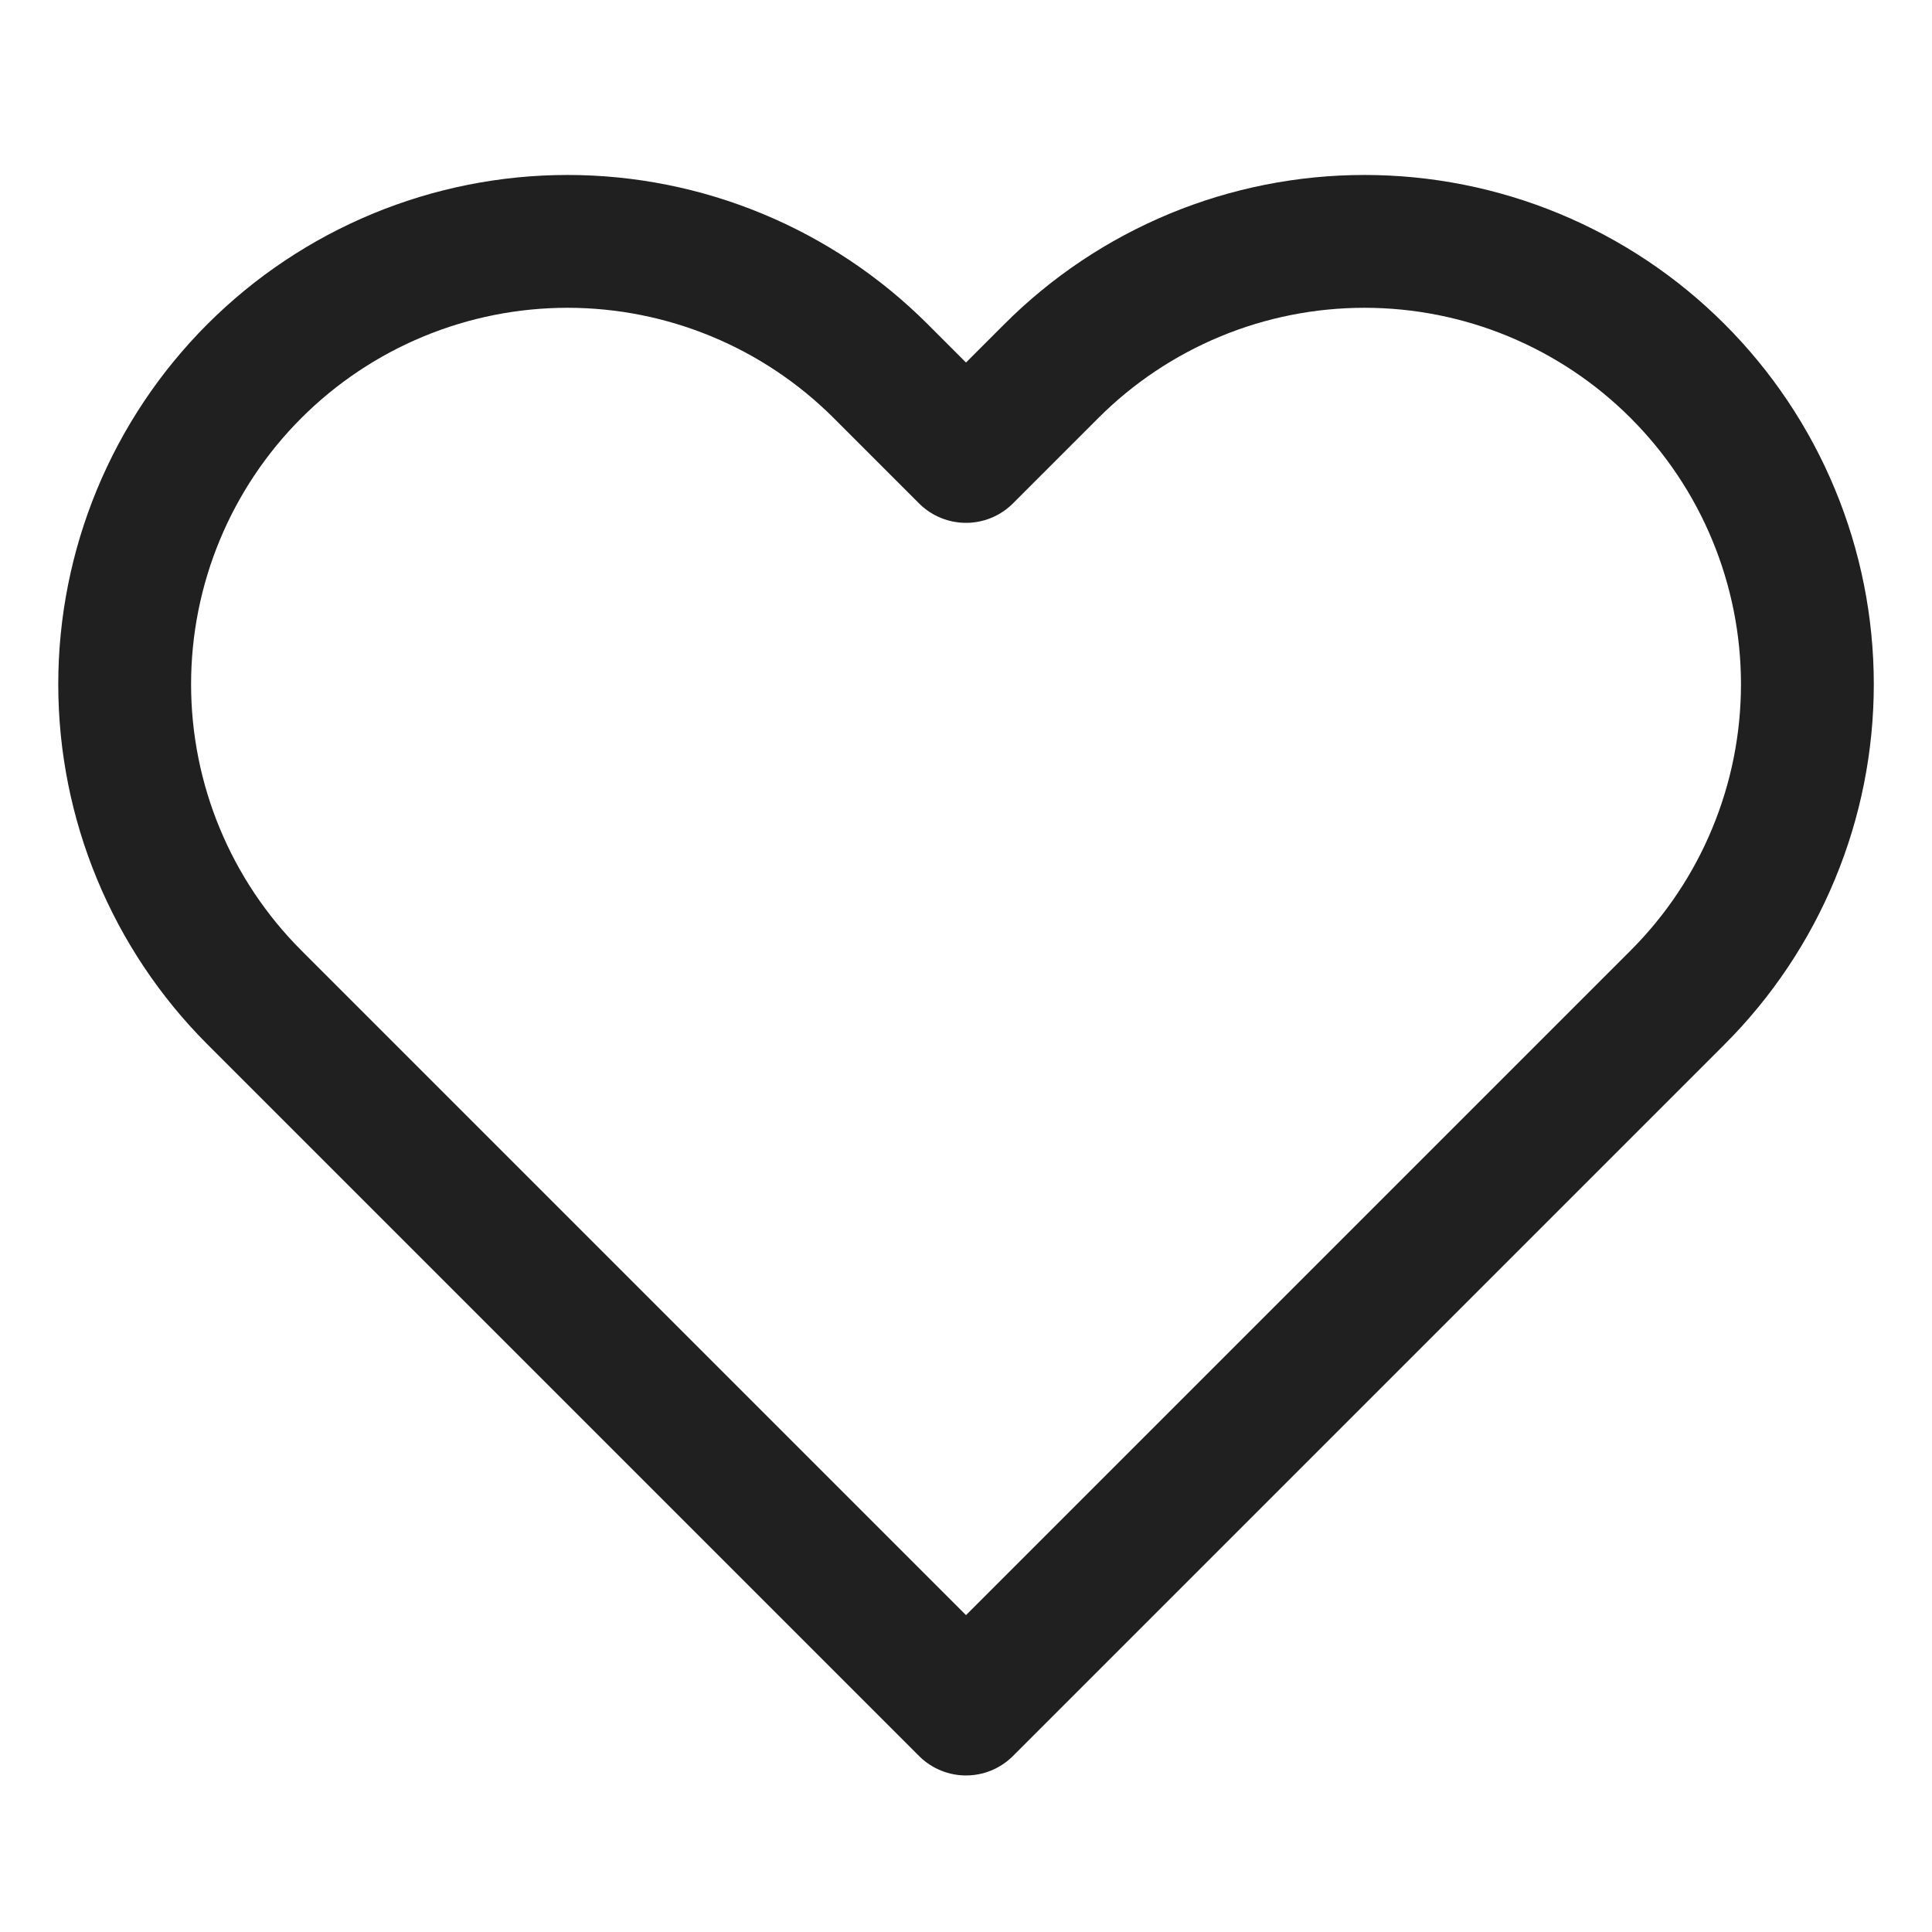
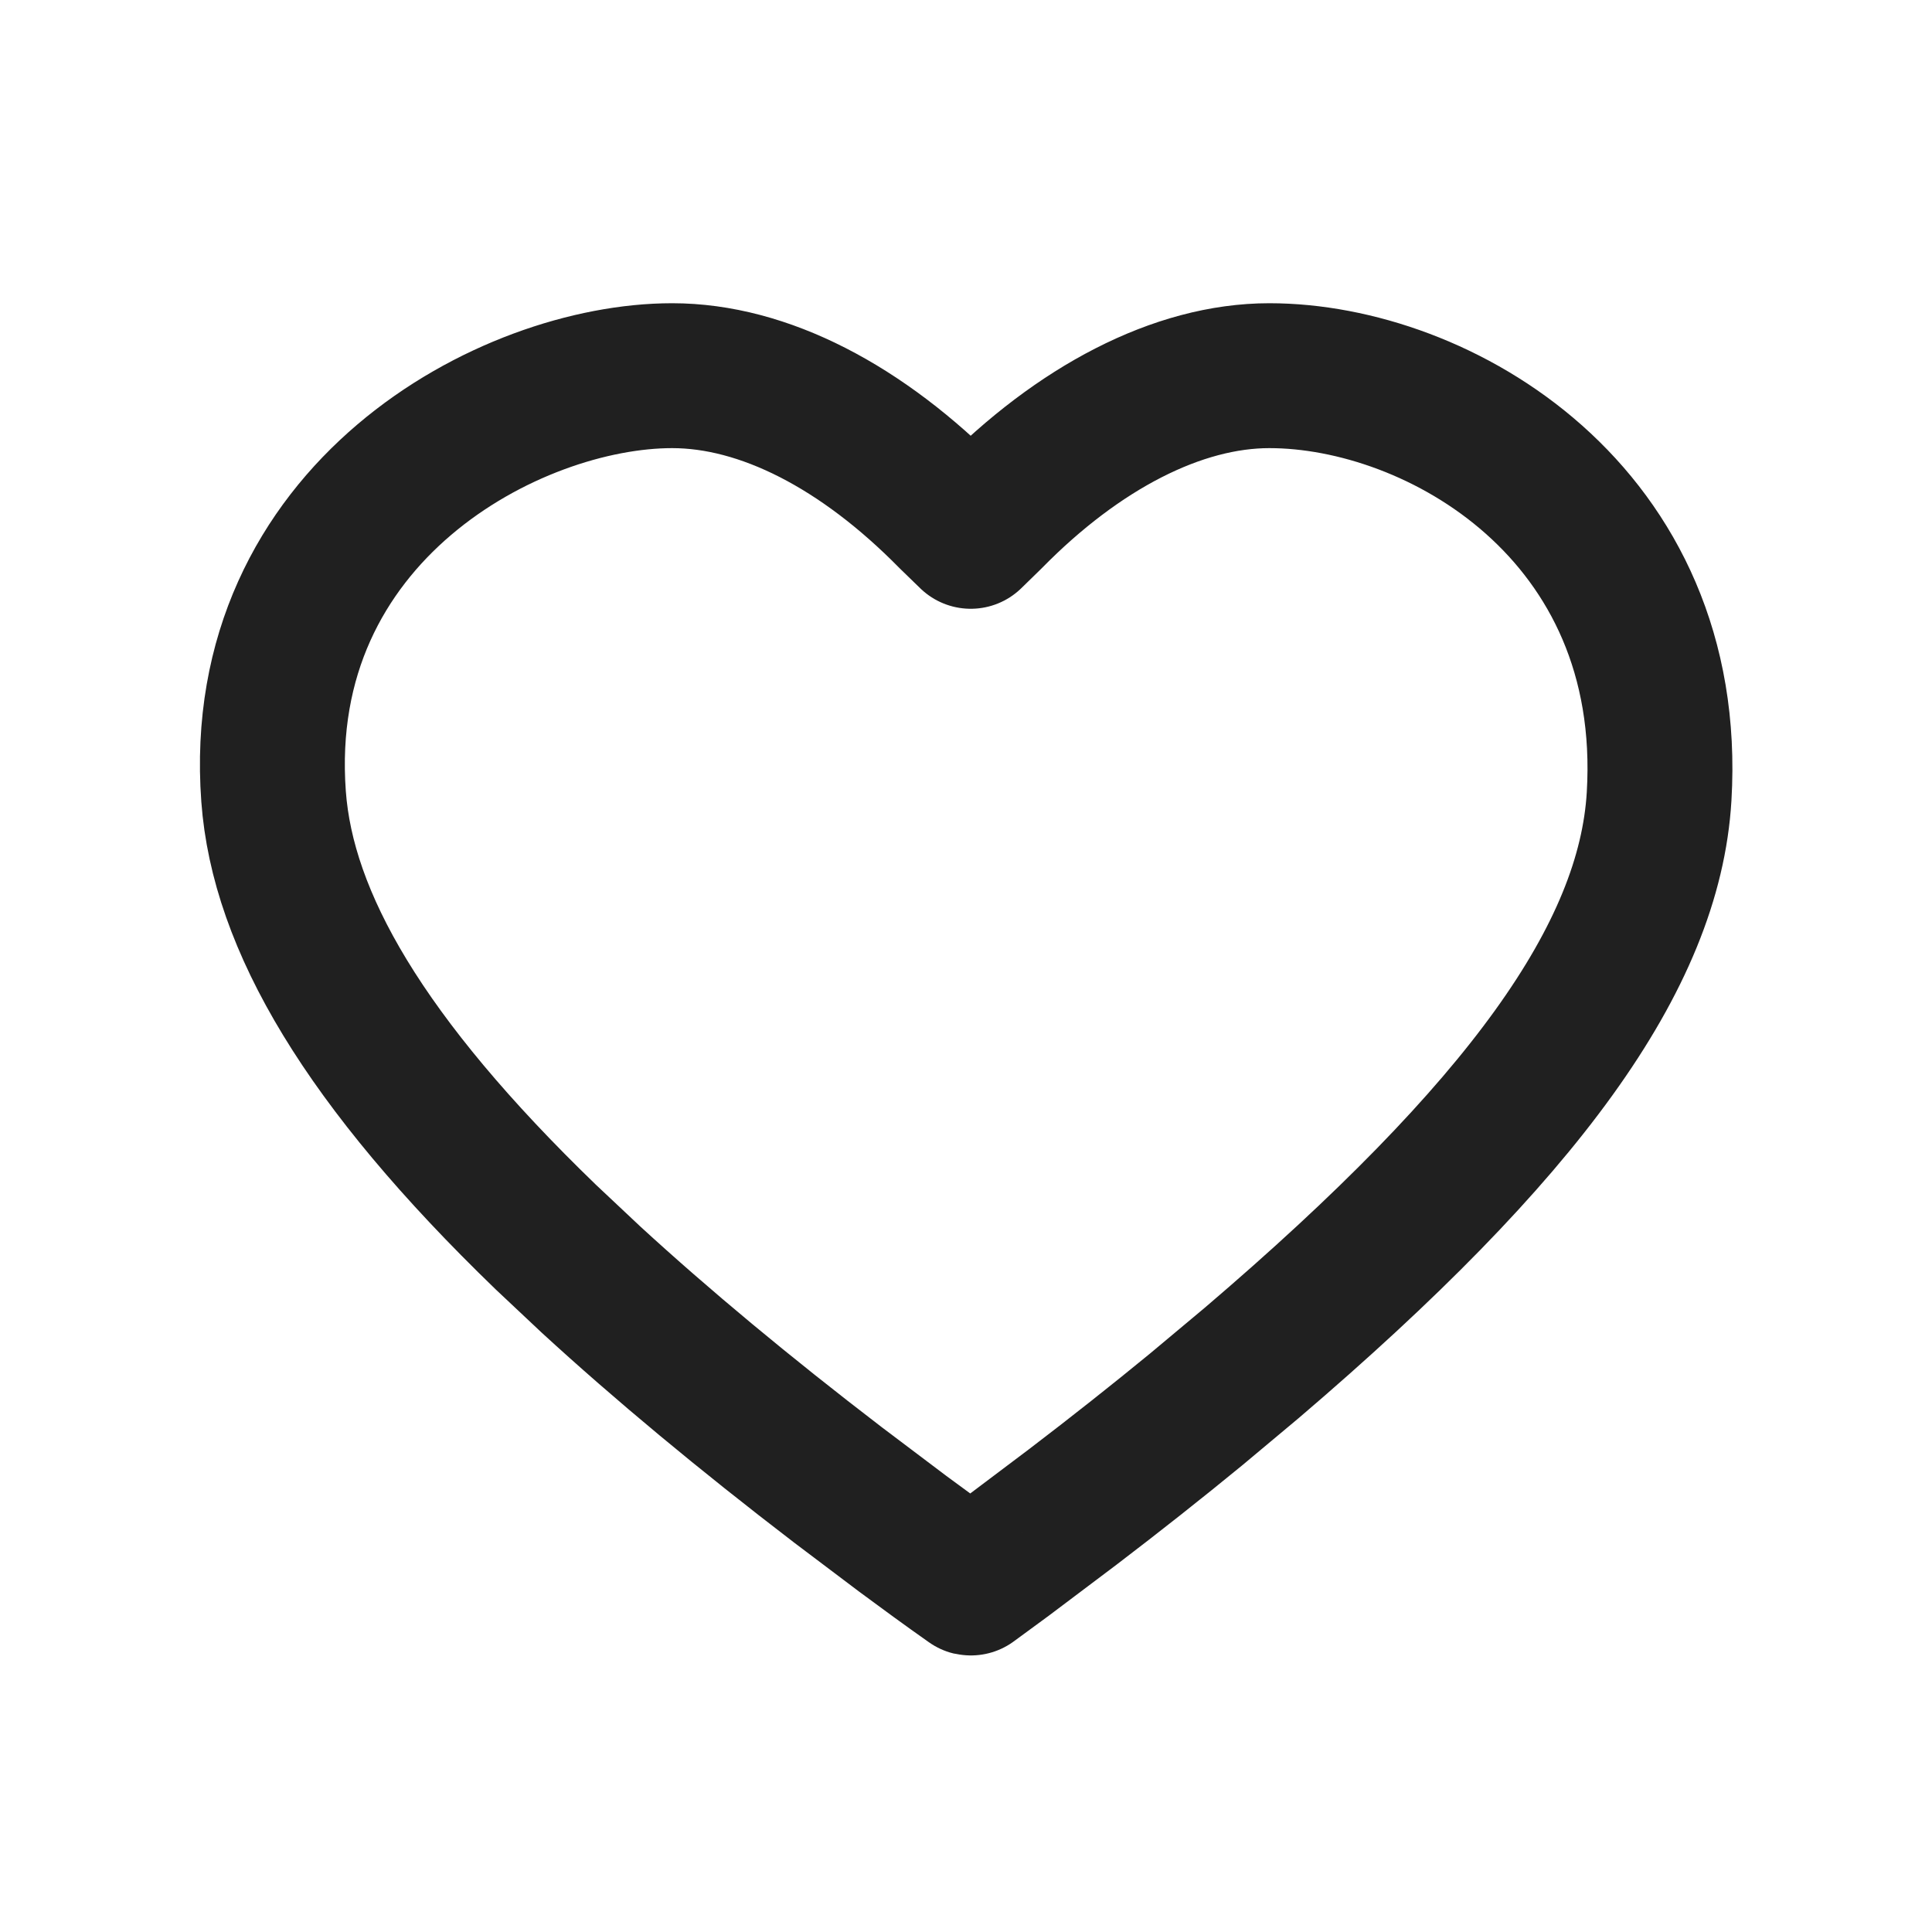
- <svg xmlns="http://www.w3.org/2000/svg" width="32" height="32" viewBox="0 0 32 32" fill="none">
-   <path d="M-548 -316C-548 -320.418 -544.418 -324 -540 -324H684C688.418 -324 692 -320.418 692 -316V1374C692 1378.42 688.418 1382 684 1382H-540C-544.418 1382 -548 1378.42 -548 1374V-316Z" fill="white" />
-   <path d="M-540 -324V-323H684V-324V-325H-540V-324ZM692 -316H691V1374H692H693V-316H692ZM684 1382V1381H-540V1382V1383H684V1382ZM-548 1374H-547V-316H-548H-549V1374H-548ZM-540 1382V1381C-543.866 1381 -547 1377.87 -547 1374H-548H-549C-549 1378.97 -544.971 1383 -540 1383V1382ZM692 1374H691C691 1377.87 687.866 1381 684 1381V1382V1383C688.971 1383 693 1378.97 693 1374H692ZM684 -324V-323C687.866 -323 691 -319.866 691 -316H692H693C693 -320.971 688.971 -325 684 -325V-324ZM-540 -324V-325C-544.971 -325 -549 -320.971 -549 -316H-548H-547C-547 -319.866 -543.866 -323 -540 -323V-324Z" fill="#F1F1F1" />
-   <path d="M27.787 6.147C27.106 5.465 26.297 4.925 25.407 4.556C24.517 4.187 23.563 3.998 22.6 3.998C21.637 3.998 20.683 4.187 19.793 4.556C18.903 4.925 18.094 5.465 17.413 6.147L16 7.56L14.587 6.147C13.211 4.771 11.345 3.998 9.4 3.998C7.455 3.998 5.589 4.771 4.213 6.147C2.838 7.522 2.065 9.388 2.065 11.333C2.065 13.279 2.838 15.144 4.213 16.52L16 28.307L27.787 16.52C28.468 15.839 29.009 15.03 29.377 14.14C29.746 13.251 29.936 12.297 29.936 11.333C29.936 10.37 29.746 9.416 29.377 8.526C29.009 7.636 28.468 6.828 27.787 6.147Z" stroke="#202020" stroke-width="2.2" stroke-linecap="round" stroke-linejoin="round" />
+ <svg xmlns="http://www.w3.org/2000/svg" width="20" height="20" viewBox="0 0 20 20" fill="none">
+   <path d="M-900 -292C-900 -296.418 -896.418 -300 -892 -300H212C216.418 -300 220 -296.418 220 -292V1398C220 1402.42 216.418 1406 212 1406H-892C-896.418 1406 -900 1402.42 -900 1398V-292Z" fill="white" />
+   <path d="M-892 -300V-299H212V-300V-301H-892V-300ZM220 -292H219V1398H220H221V-292H220ZM212 1406V1405H-892V1406V1407H212V1406ZM-900 1398H-899V-292H-900H-901V1398H-900ZM-892 1406V1405C-895.866 1405 -899 1401.87 -899 1398H-900H-901C-901 1402.97 -896.971 1407 -892 1407V1406ZM220 1398H219C219 1401.87 215.866 1405 212 1405V1406V1407C216.971 1407 221 1402.97 221 1398H220ZM212 -300V-299C215.866 -299 219 -295.866 219 -292H220H221C221 -296.971 216.971 -301 212 -301V-300ZM-892 -300V-301C-896.971 -301 -901 -296.971 -901 -292H-900H-899C-899 -295.866 -895.866 -299 -892 -299V-300Z" fill="#F1F1F1" />
+   <path fill-rule="evenodd" clip-rule="evenodd" d="M13.14 3.889C14.889 3.889 17.35 5.305 17.175 8.245C17.076 9.905 15.77 11.708 12.96 14.107L12.379 14.593C11.979 14.921 11.555 15.257 11.105 15.6L10.412 16.122L10.051 16.387C10.051 16.39 10.049 16.388 10.049 16.388C9.806 16.217 9.571 16.045 9.343 15.876L8.675 15.372C7.701 14.626 6.849 13.917 6.119 13.247L5.65 12.806C3.771 10.991 2.926 9.531 2.832 8.245C2.616 5.307 5.282 3.889 6.958 3.889C7.907 3.889 8.924 4.418 9.842 5.351L10.049 5.552L10.255 5.351C11.161 4.429 12.191 3.889 13.14 3.889Z" stroke="#202020" stroke-width="1.5" stroke-linecap="round" stroke-linejoin="round" />
</svg>
